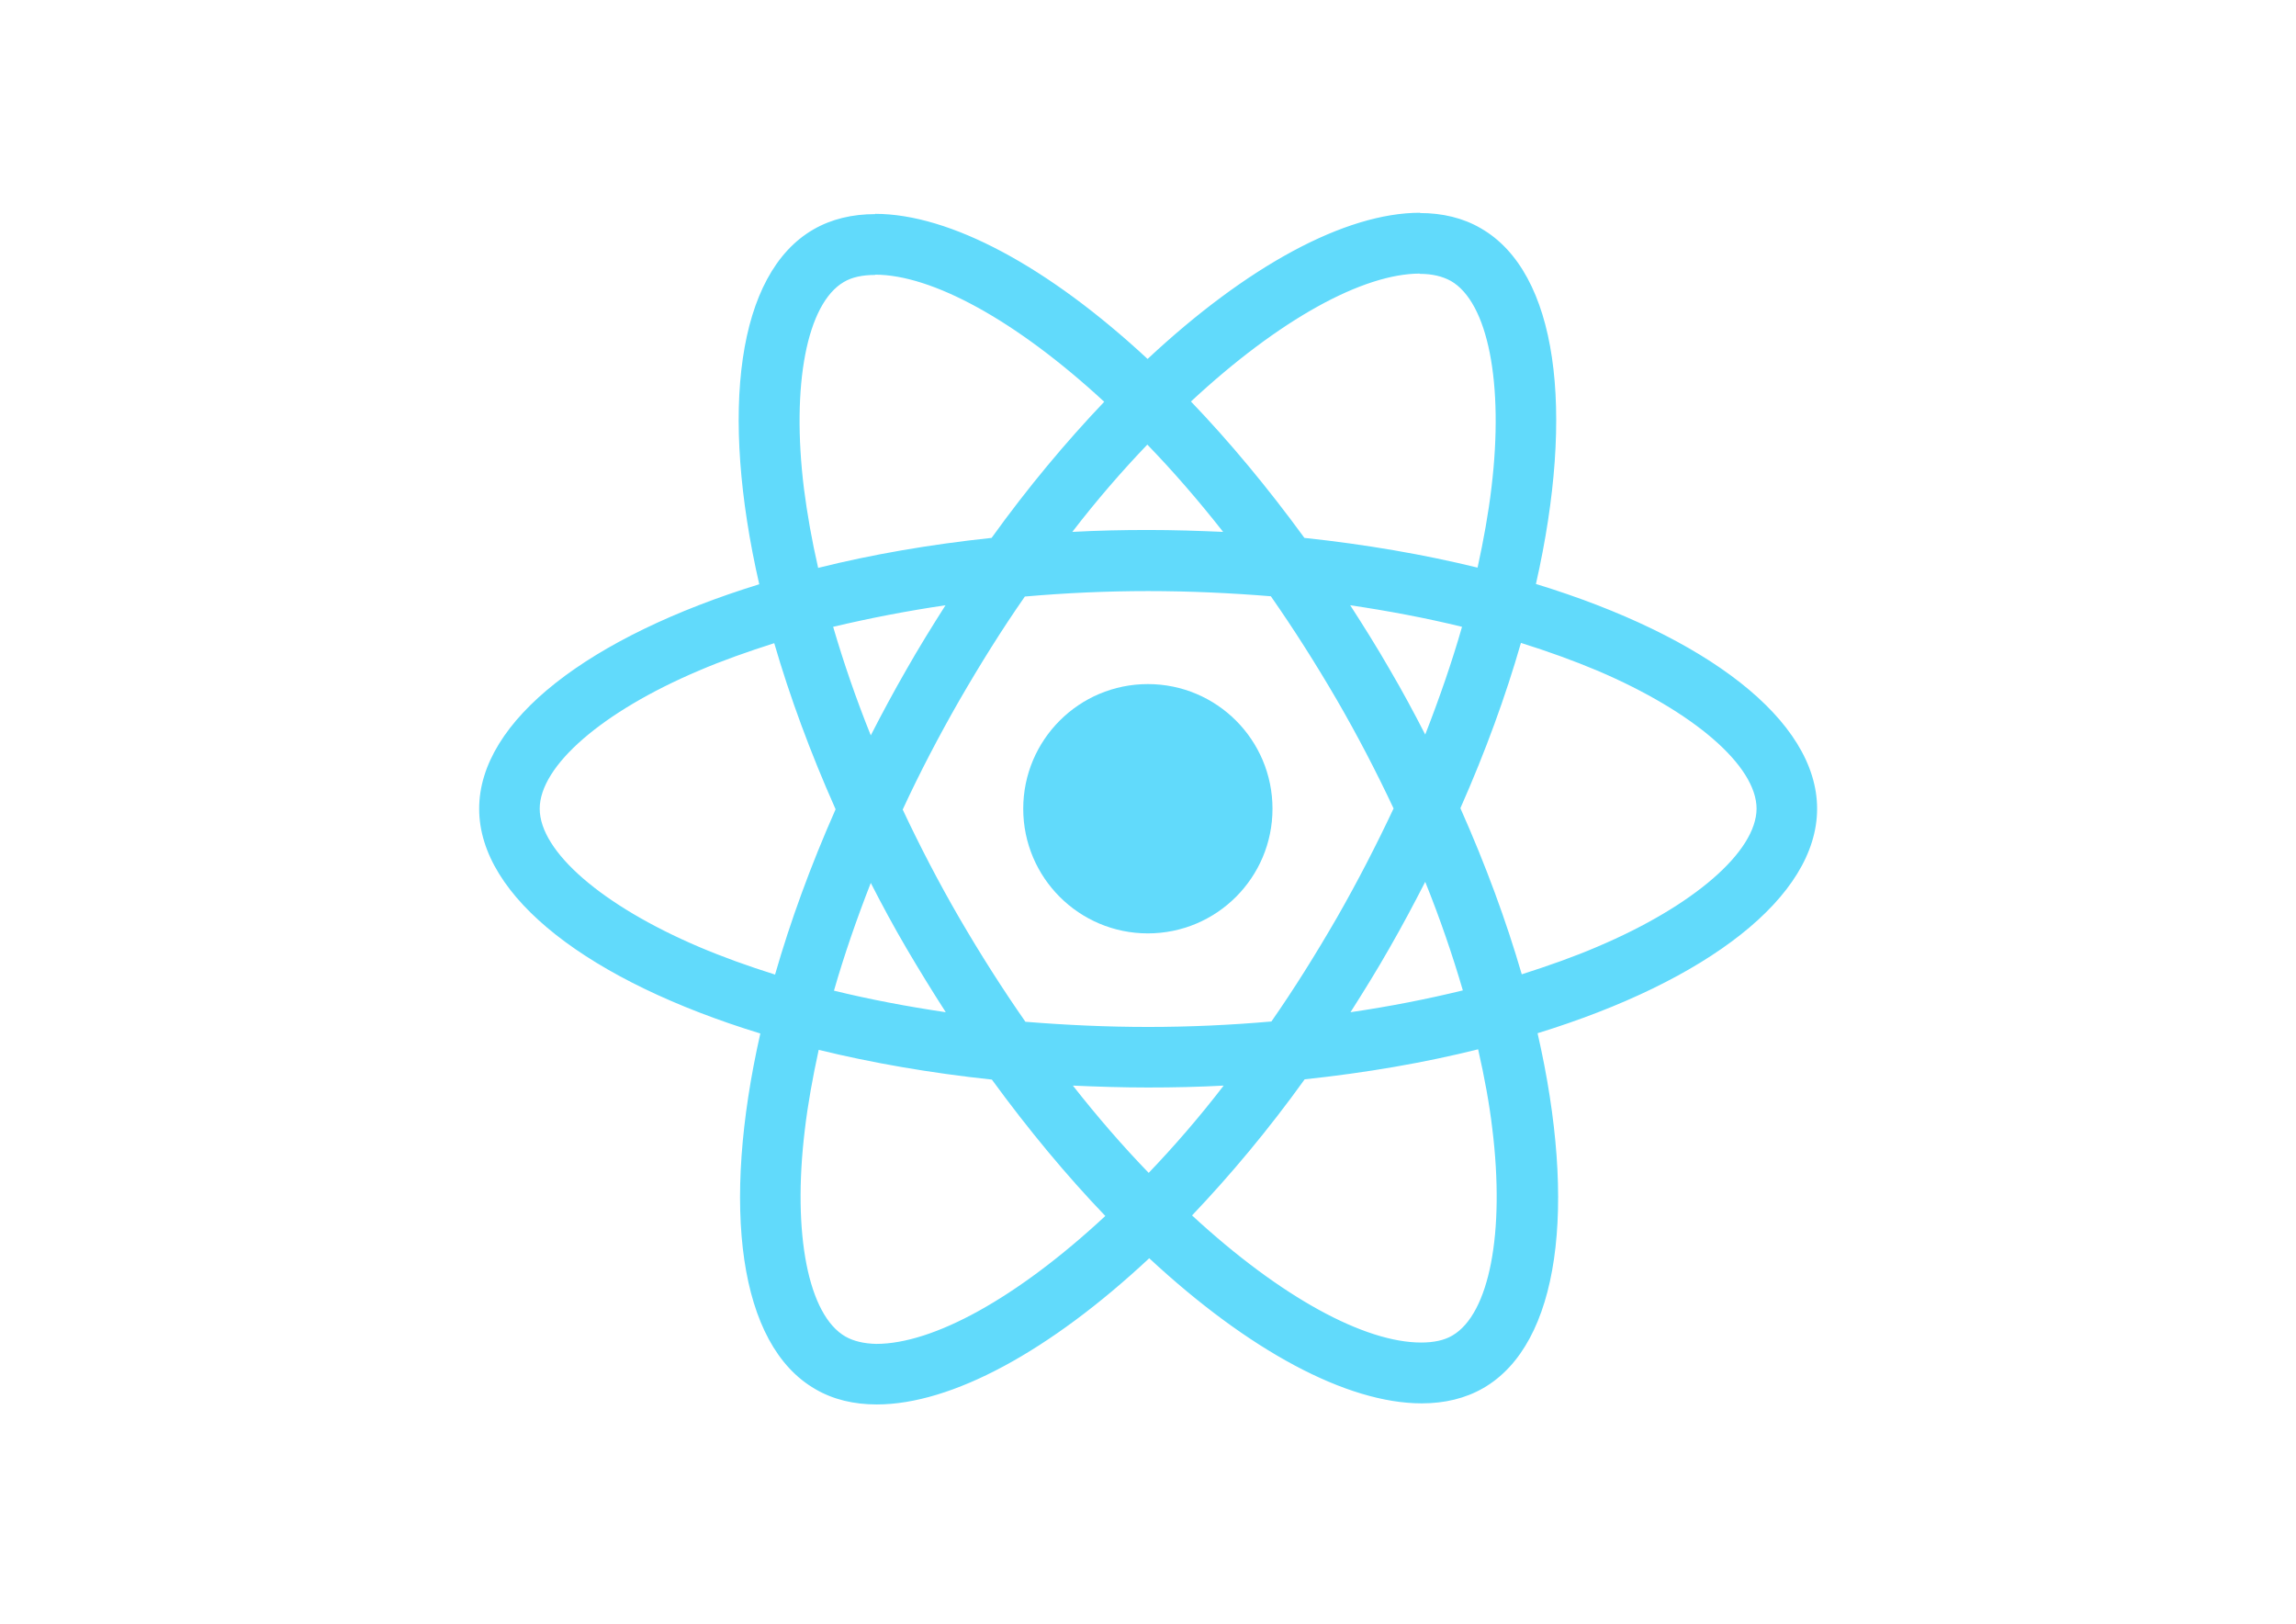
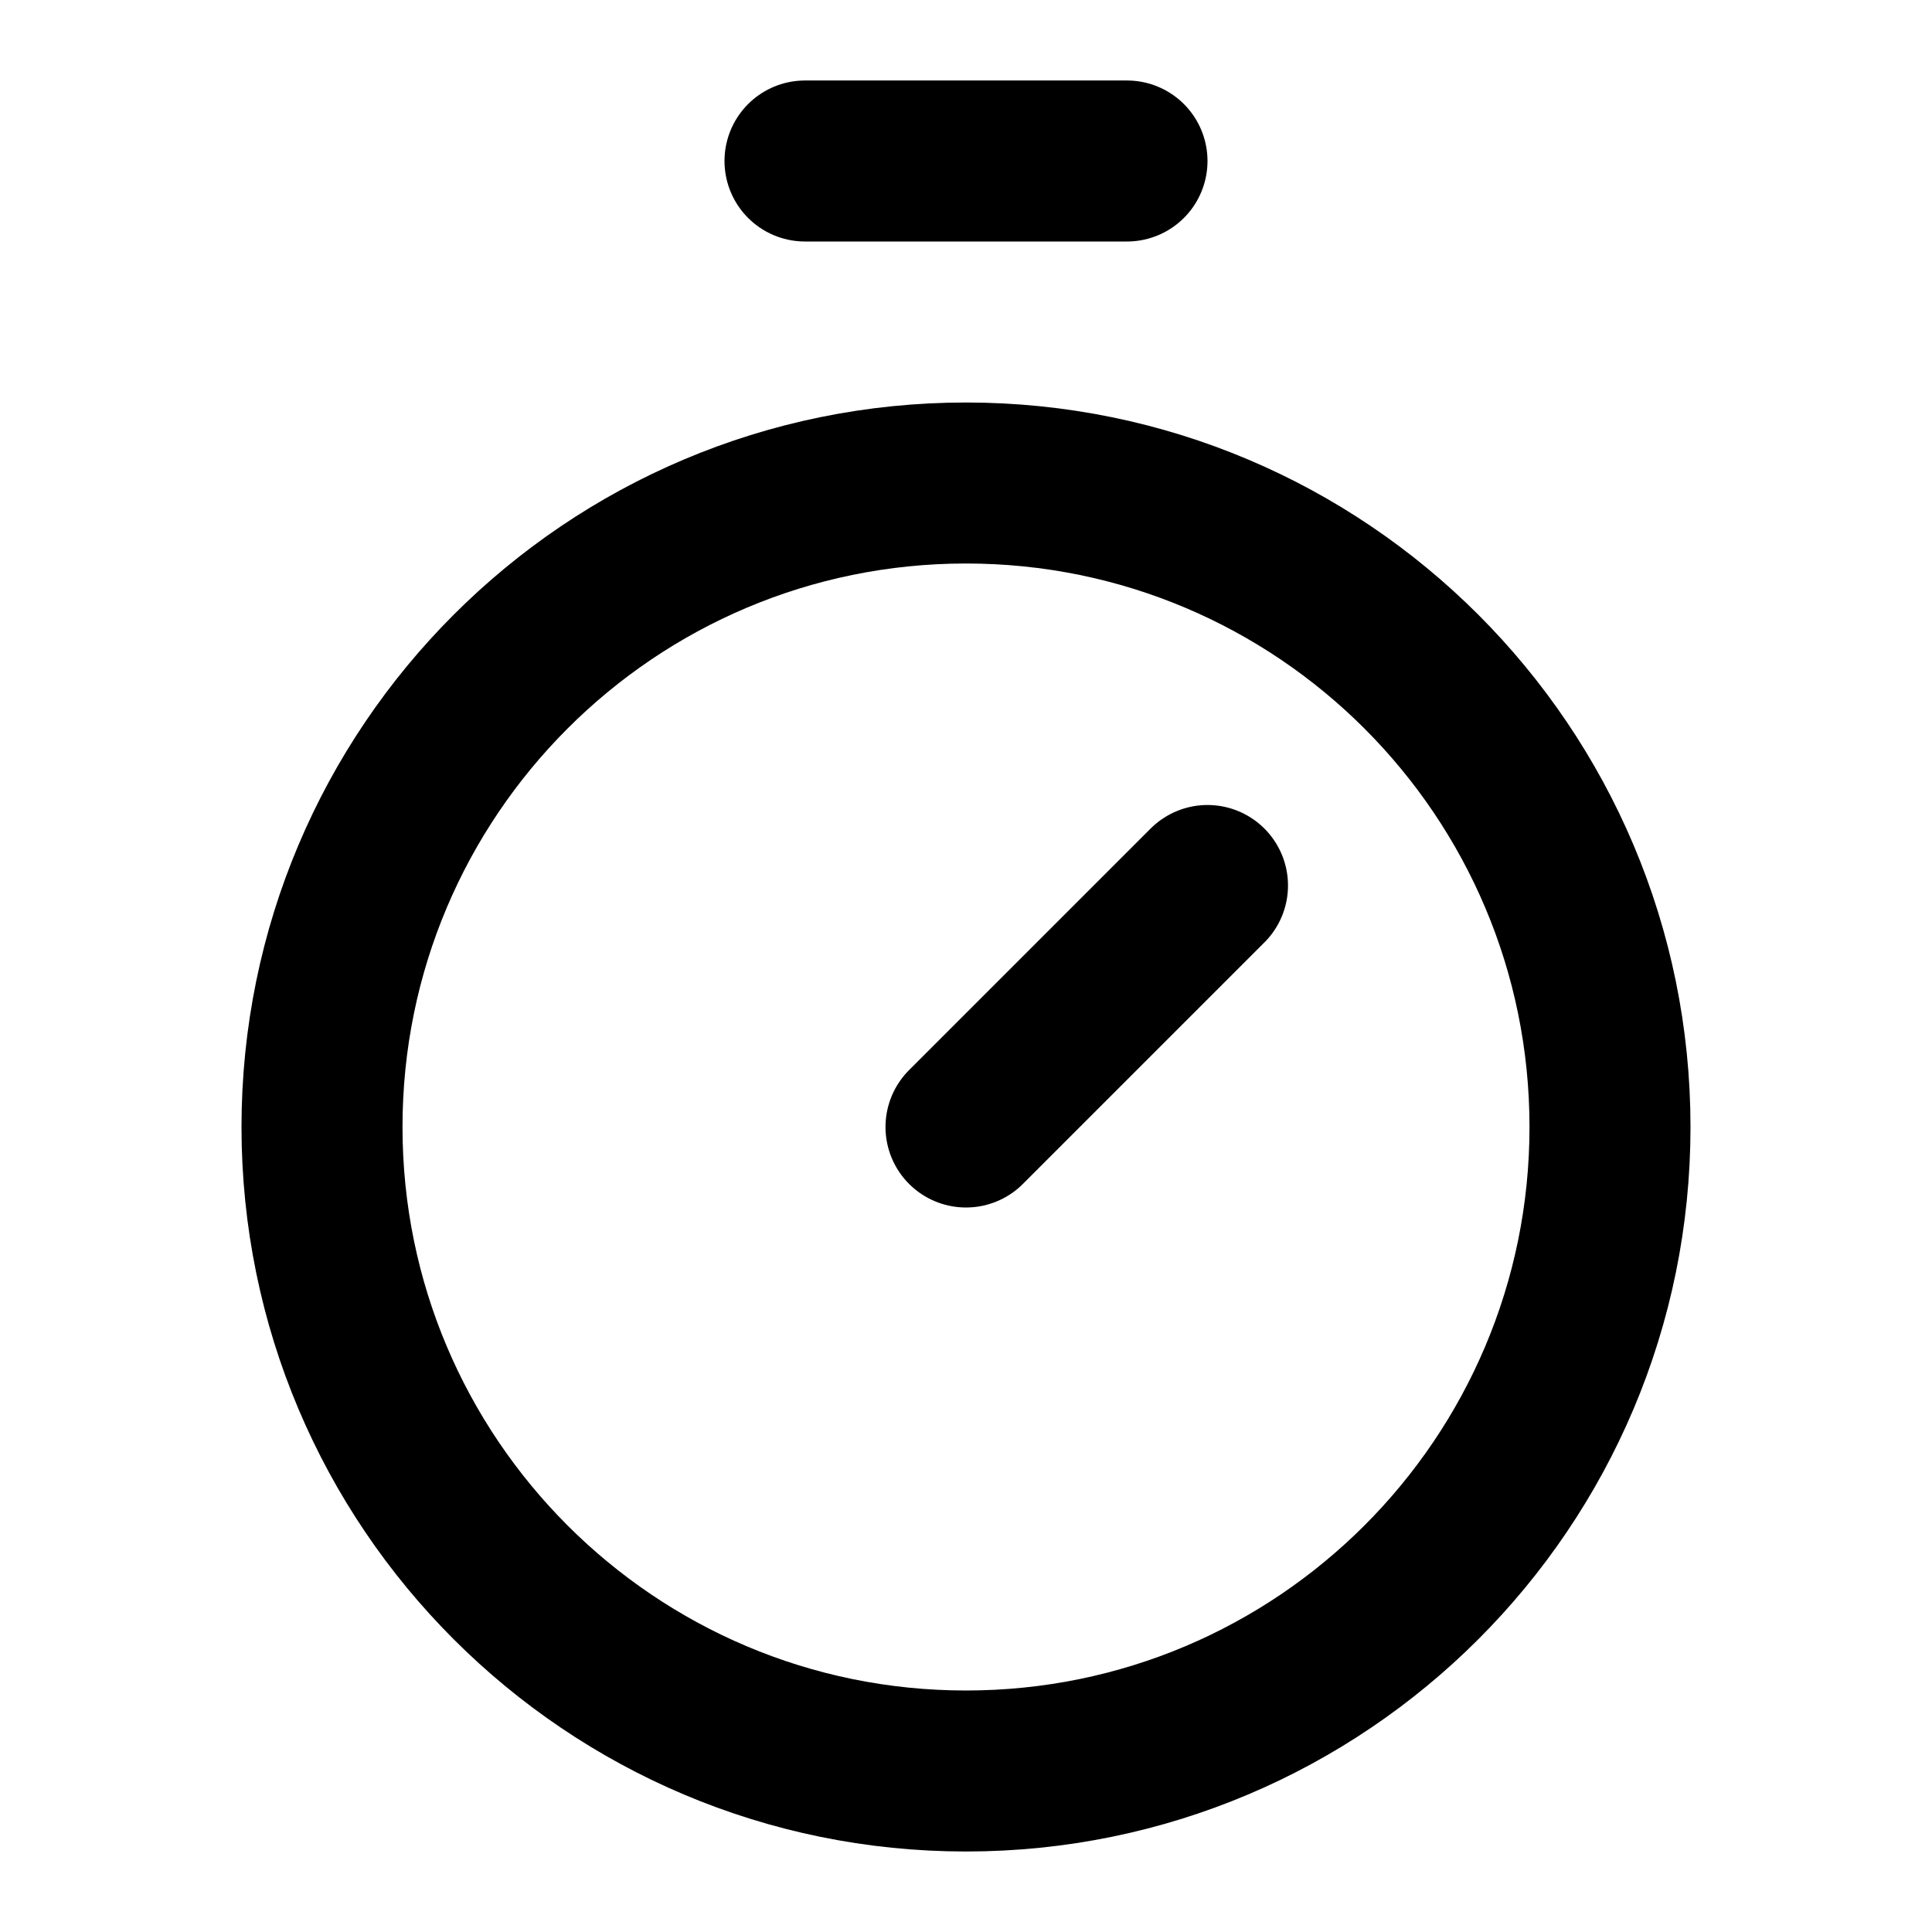
- <svg xmlns="http://www.w3.org/2000/svg" viewBox="0 0 841.9 595.3">
-   <g fill="#61DAFB">
-     <path d="M666.3 296.5c0-32.5-40.7-63.3-103.1-82.4 14.4-63.6 8-114.2-20.2-130.4-6.5-3.8-14.1-5.6-22.4-5.6v22.3c4.6 0 8.3.9 11.4 2.6 13.6 7.8 19.5 37.5 14.9 75.7-1.1 9.4-2.9 19.3-5.1 29.4-19.6-4.8-41-8.5-63.5-10.9-13.5-18.5-27.5-35.3-41.6-50 32.6-30.3 63.2-46.9 84-46.9V78c-27.5 0-63.5 19.6-99.9 53.6-36.4-33.8-72.4-53.2-99.9-53.2v22.3c20.7 0 51.4 16.5 84 46.6-14 14.7-28 31.4-41.3 49.9-22.6 2.4-44 6.1-63.6 11-2.3-10-4-19.7-5.2-29-4.7-38.2 1.1-67.9 14.6-75.8 3-1.8 6.9-2.6 11.5-2.6V78.5c-8.4 0-16 1.8-22.6 5.6-28.1 16.2-34.4 66.7-19.9 130.1-62.2 19.2-102.7 49.9-102.7 82.3 0 32.5 40.7 63.3 103.1 82.4-14.4 63.6-8 114.2 20.2 130.4 6.5 3.8 14.1 5.6 22.5 5.6 27.5 0 63.5-19.6 99.9-53.6 36.4 33.8 72.4 53.2 99.9 53.2 8.4 0 16-1.8 22.6-5.6 28.1-16.2 34.4-66.7 19.9-130.1 62-19.1 102.5-49.9 102.5-82.3zm-130.2-66.7c-3.7 12.9-8.3 26.2-13.5 39.5-4.1-8-8.4-16-13.1-24-4.6-8-9.5-15.8-14.4-23.4 14.2 2.1 27.9 4.7 41 7.9zm-45.8 106.5c-7.8 13.5-15.8 26.3-24.1 38.2-14.9 1.3-30 2-45.2 2-15.1 0-30.2-.7-45-1.9-8.3-11.9-16.4-24.6-24.2-38-7.6-13.1-14.5-26.4-20.8-39.8 6.2-13.4 13.2-26.8 20.7-39.9 7.8-13.5 15.8-26.3 24.1-38.2 14.9-1.3 30-2 45.2-2 15.1 0 30.2.7 45 1.9 8.3 11.9 16.4 24.6 24.2 38 7.6 13.1 14.5 26.4 20.8 39.8-6.3 13.4-13.2 26.8-20.7 39.9zm32.3-13c5.4 13.4 10 26.8 13.8 39.8-13.1 3.2-26.9 5.9-41.2 8 4.9-7.7 9.8-15.6 14.4-23.7 4.6-8 8.9-16.1 13-24.1zM421.2 430c-9.3-9.6-18.6-20.3-27.8-32 9 .4 18.2.7 27.5.7 9.4 0 18.7-.2 27.8-.7-9 11.7-18.3 22.4-27.5 32zm-74.4-58.9c-14.2-2.1-27.9-4.7-41-7.9 3.7-12.9 8.3-26.2 13.5-39.5 4.1 8 8.4 16 13.1 24 4.7 8 9.5 15.8 14.4 23.4zM420.7 163c9.3 9.6 18.6 20.3 27.8 32-9-.4-18.2-.7-27.5-.7-9.4 0-18.7.2-27.8.7 9-11.7 18.3-22.4 27.5-32zm-74 58.9c-4.9 7.7-9.8 15.6-14.4 23.7-4.6 8-8.9 16-13 24-5.4-13.4-10-26.8-13.8-39.8 13.1-3.1 26.9-5.8 41.2-7.9zm-90.5 125.2c-35.4-15.1-58.3-34.9-58.3-50.6 0-15.7 22.9-35.6 58.3-50.6 8.6-3.7 18-7 27.7-10.1 5.7 19.6 13.2 40 22.5 60.9-9.2 20.8-16.6 41.1-22.2 60.6-9.9-3.1-19.3-6.5-28-10.2zM310 490c-13.6-7.8-19.5-37.5-14.9-75.7 1.1-9.4 2.9-19.3 5.1-29.4 19.6 4.8 41 8.5 63.5 10.9 13.5 18.5 27.5 35.3 41.6 50-32.6 30.3-63.2 46.9-84 46.9-4.5-.1-8.3-1-11.3-2.7zm237.2-76.2c4.7 38.2-1.1 67.9-14.6 75.8-3 1.8-6.9 2.6-11.5 2.6-20.7 0-51.4-16.5-84-46.6 14-14.7 28-31.4 41.3-49.9 22.6-2.4 44-6.1 63.6-11 2.3 10.1 4.1 19.8 5.2 29.1zm38.5-66.7c-8.6 3.7-18 7-27.7 10.1-5.7-19.6-13.2-40-22.5-60.9 9.2-20.8 16.6-41.1 22.2-60.6 9.9 3.1 19.3 6.5 28.1 10.2 35.4 15.1 58.3 34.9 58.3 50.6-.1 15.7-23 35.6-58.4 50.6zM320.8 78.4z" />
-     <circle cx="420.9" cy="296.5" r="45.7" />
-     <path d="M520.5 78.1z" />
-   </g>
+ <svg xmlns="http://www.w3.org/2000/svg" width="24" height="24" viewBox="0 0 24 24" fill="none" stroke="currentColor" stroke-width="2" stroke-linecap="round" stroke-linejoin="round" class="lucide lucide-timer">
+   <line x1="10" x2="14" y1="2" y2="2" />
+   <line x1="12" x2="15" y1="14" y2="11" />
+   <circle cx="12" cy="14" r="8" />
</svg>
